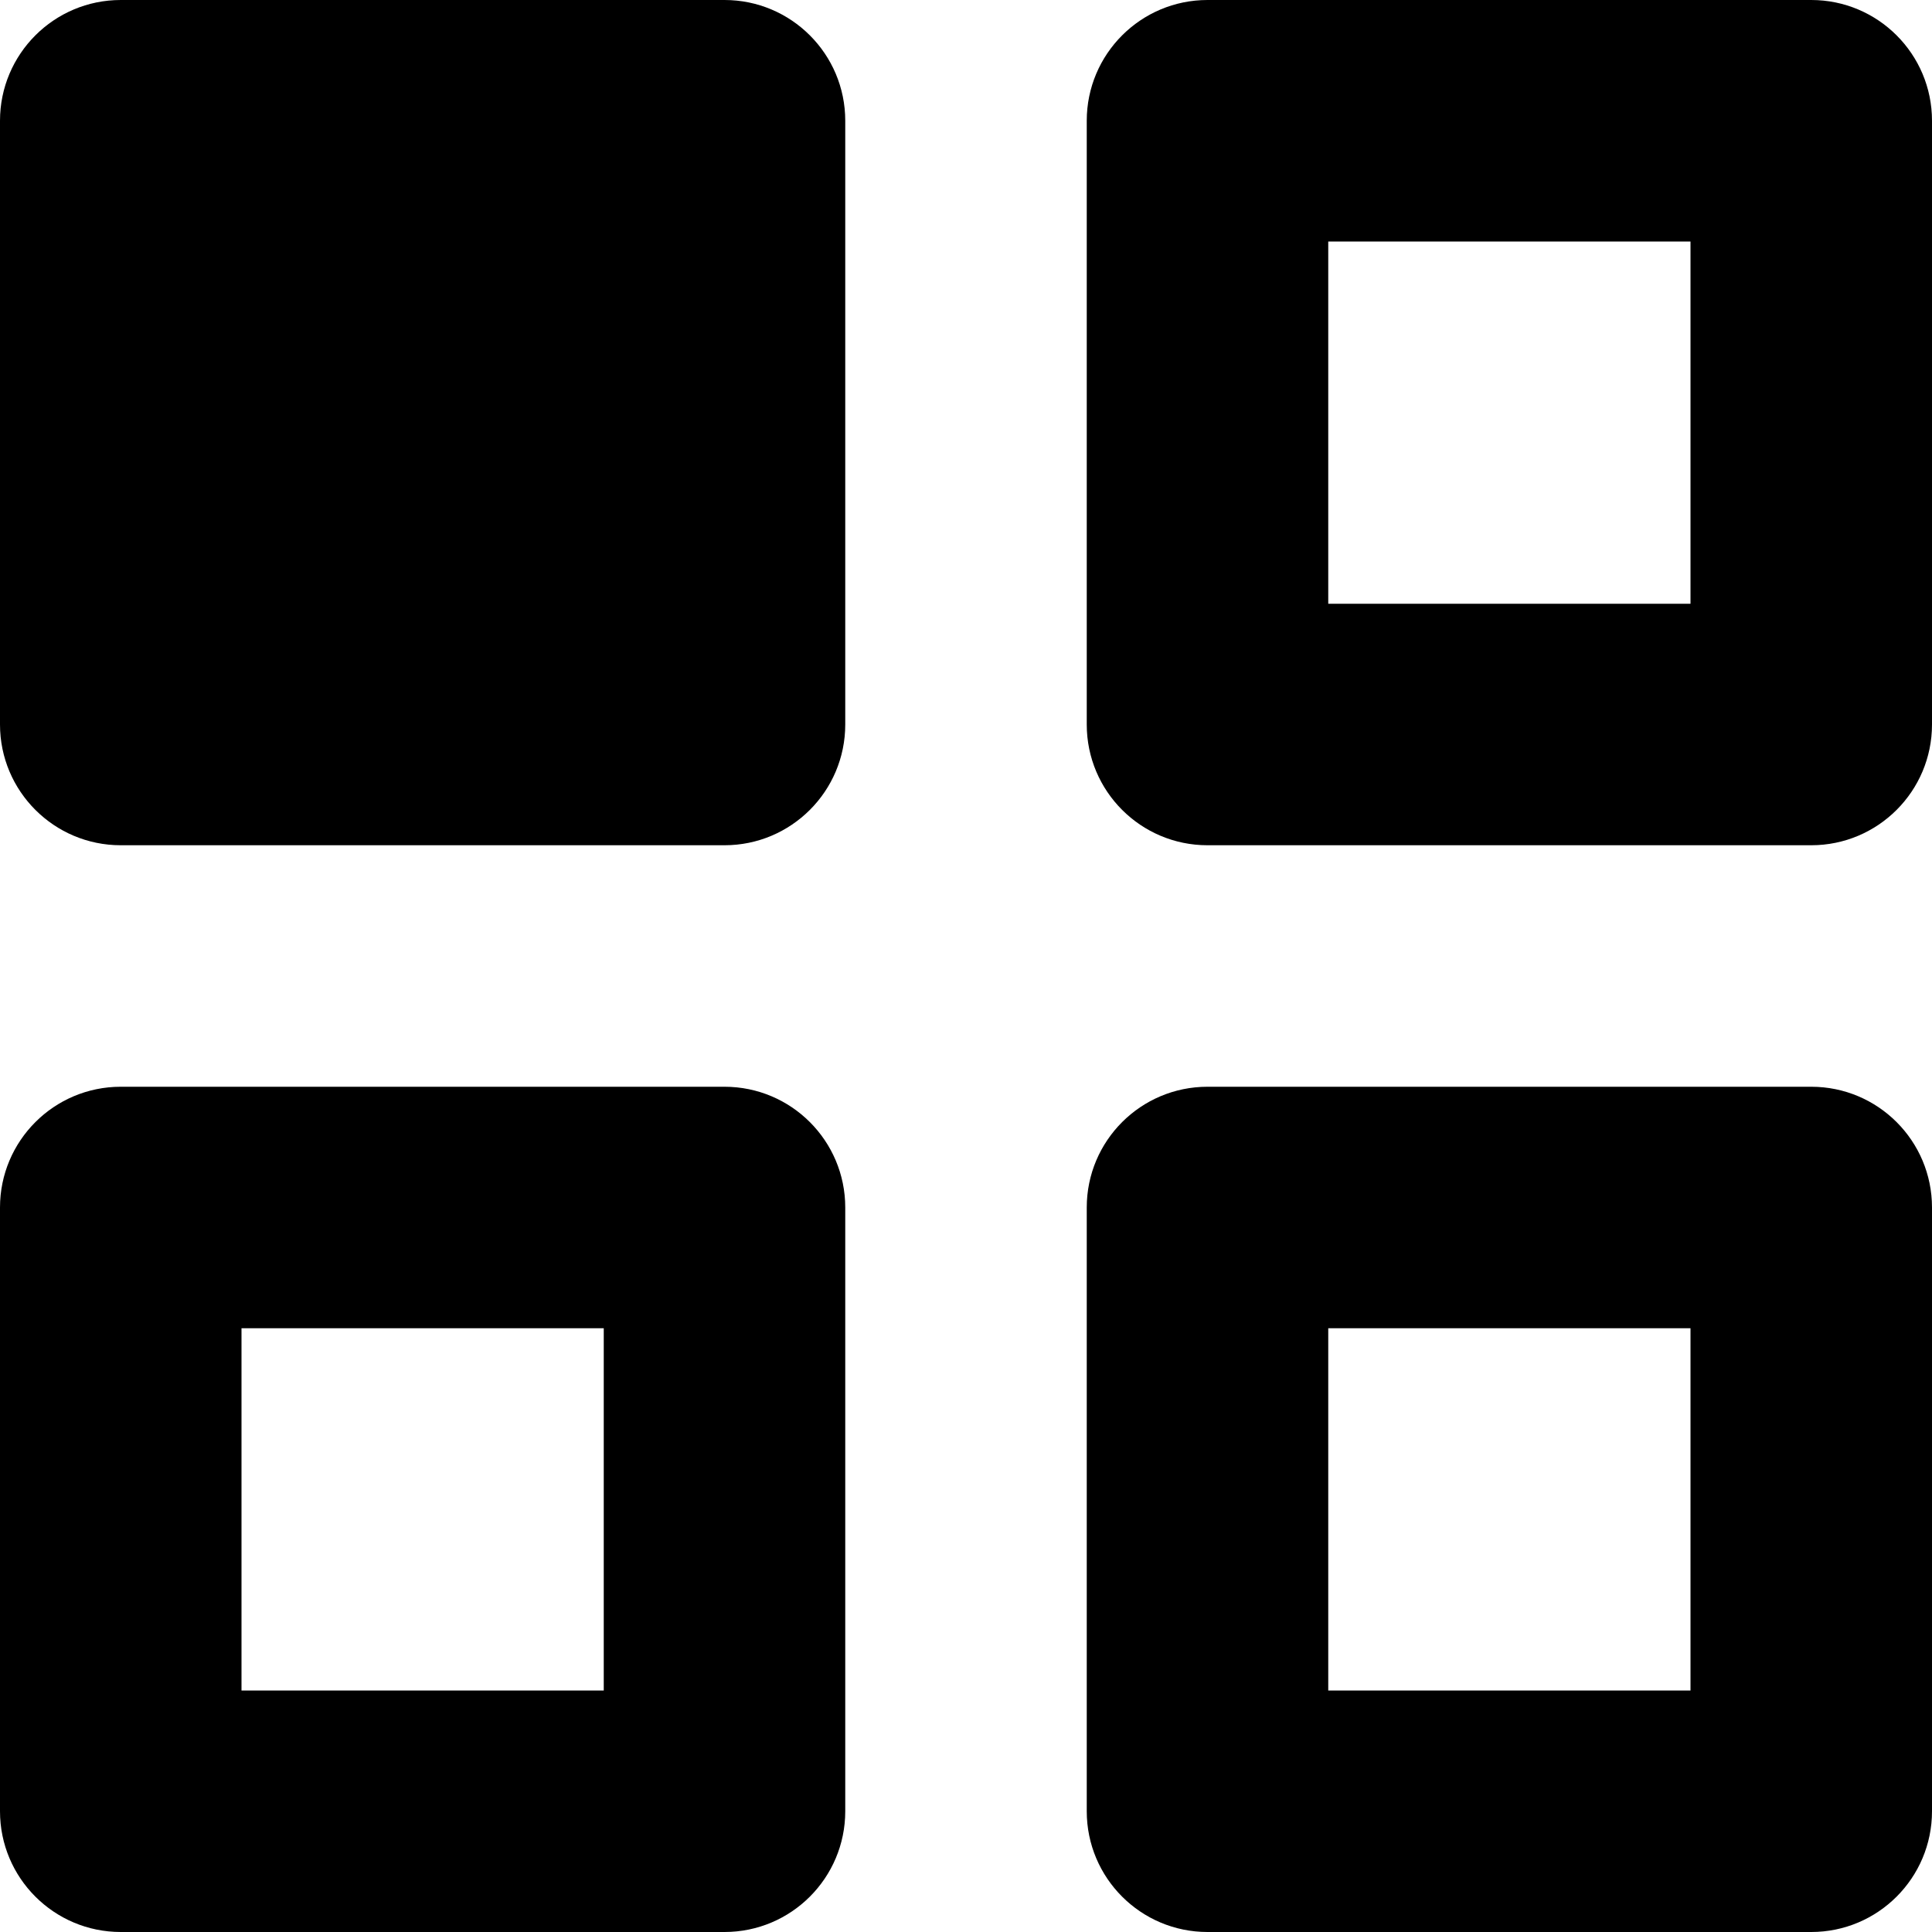
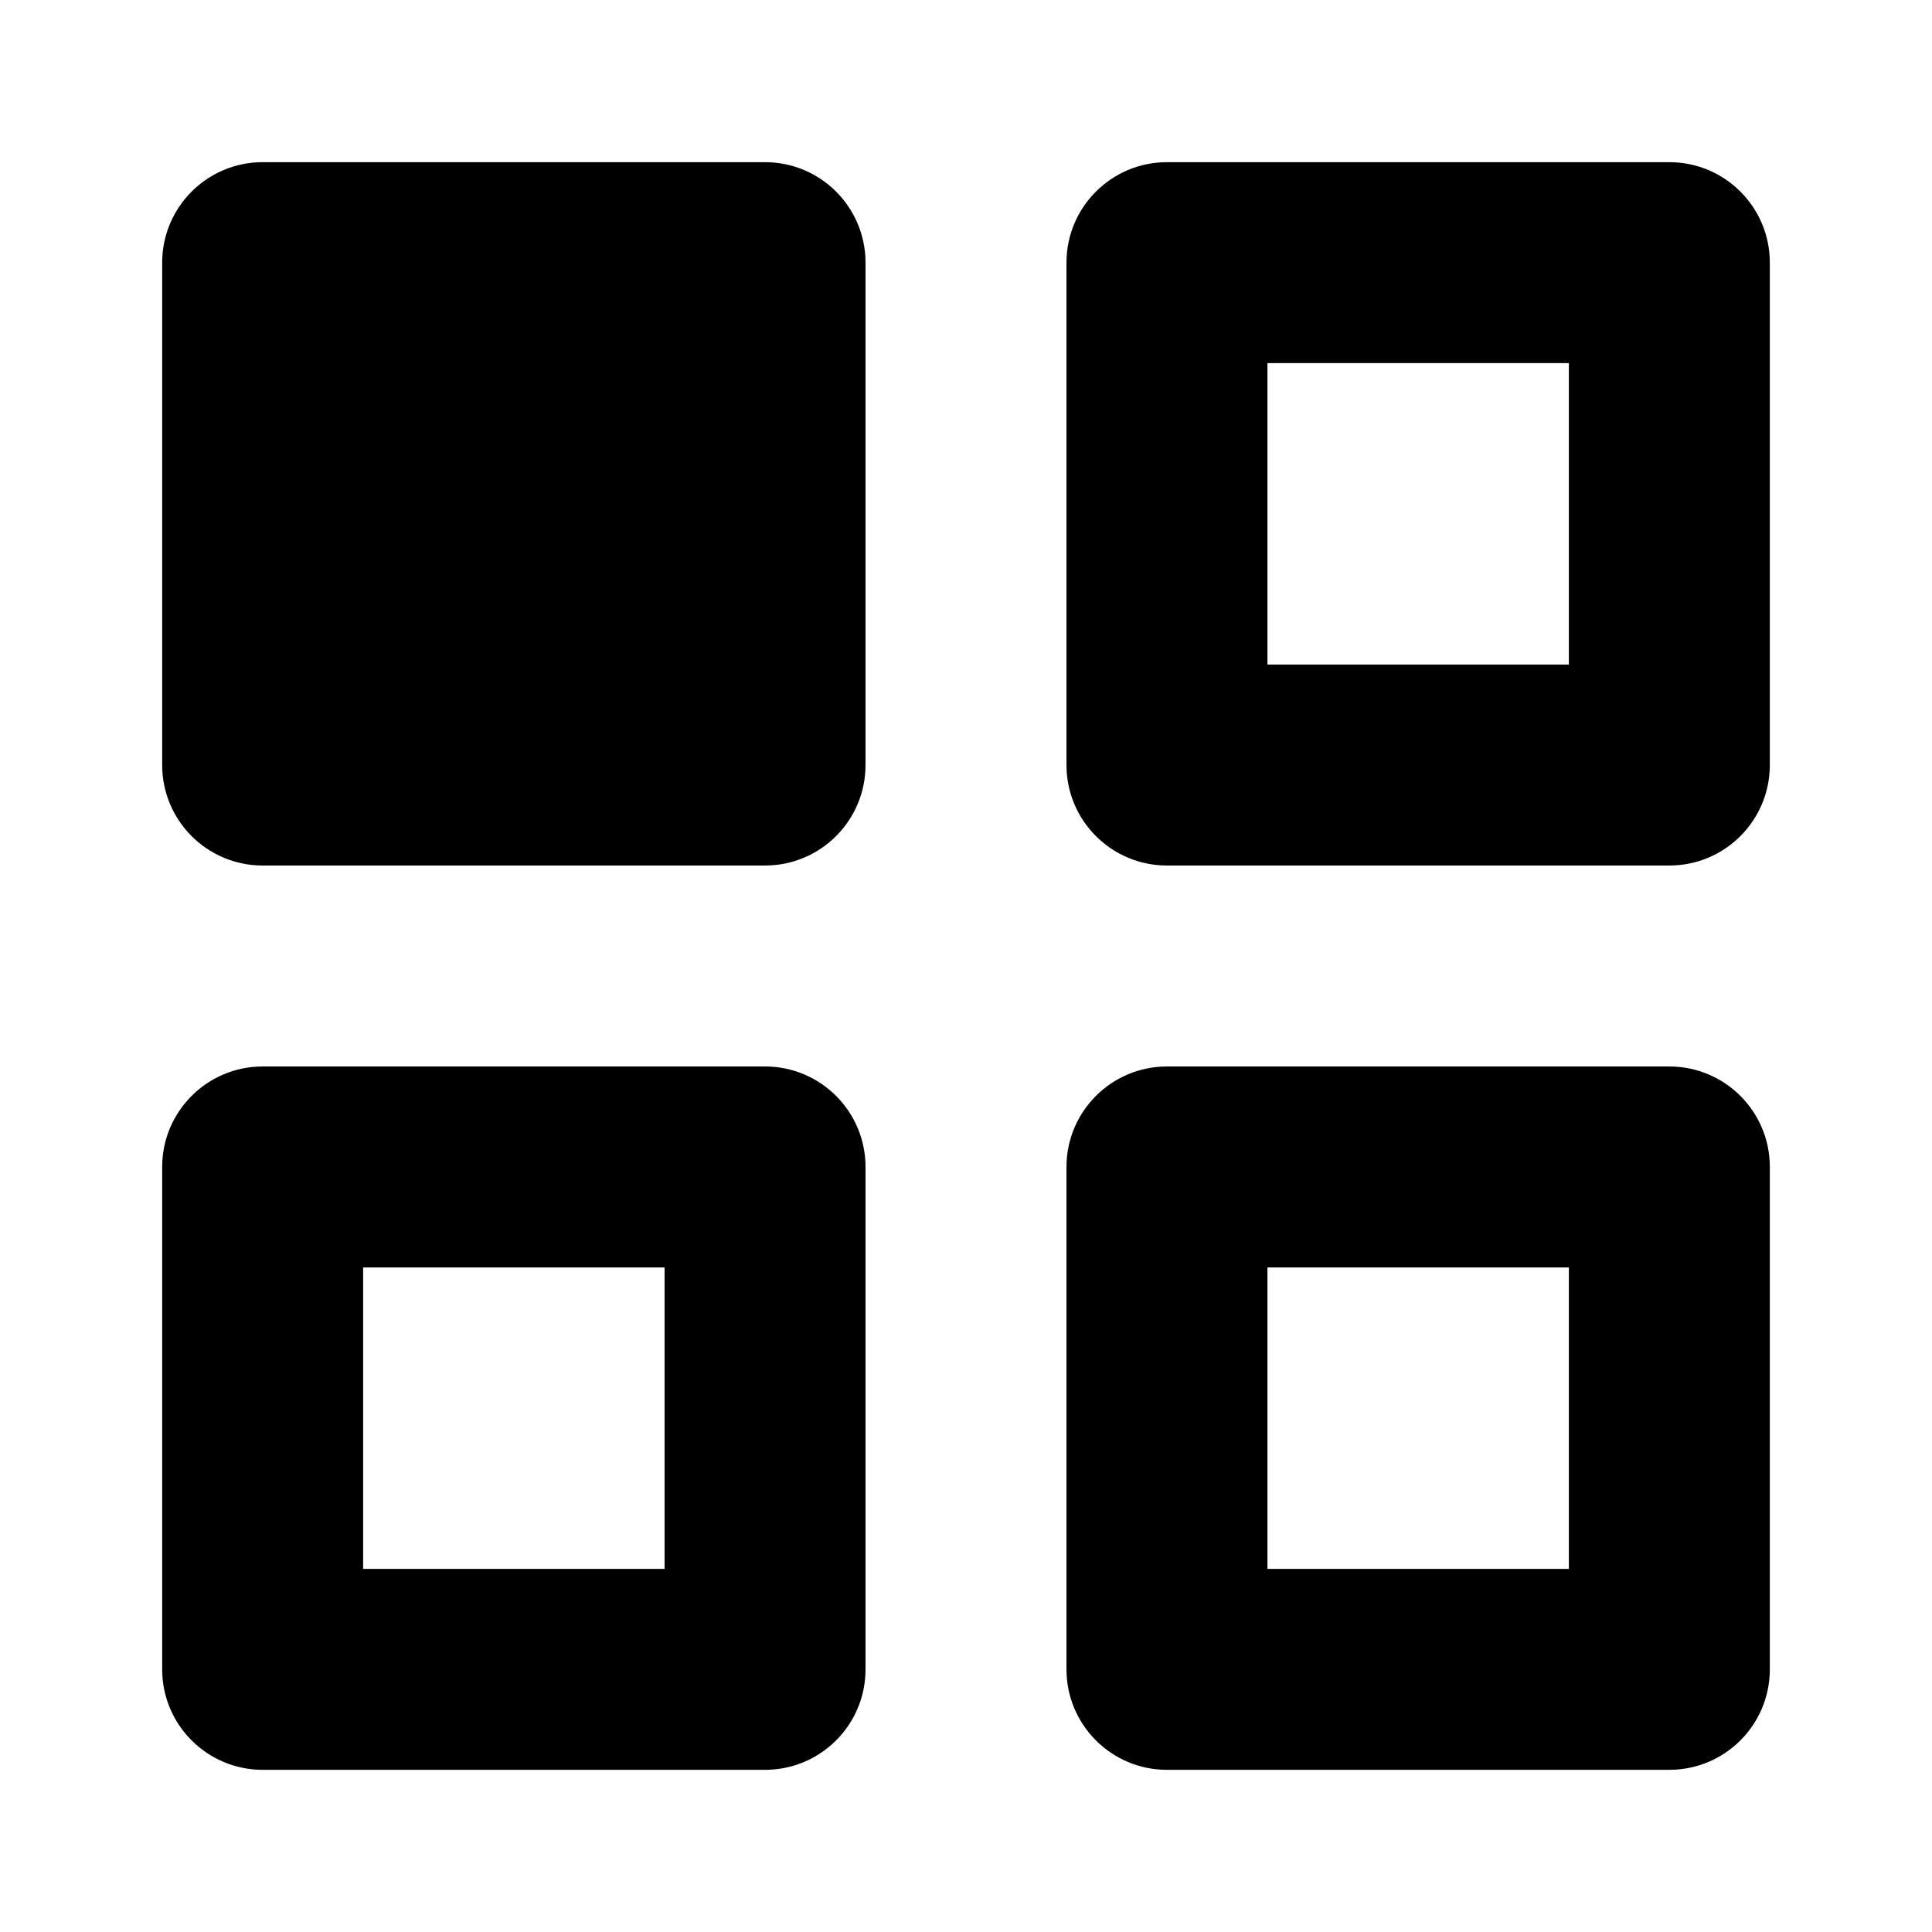
- <svg xmlns="http://www.w3.org/2000/svg" width="16" height="16" viewBox="0 0 16 16">
+ <svg xmlns="http://www.w3.org/2000/svg" width="19.228" height="19.228" viewBox="-1.614 -1.614 19.228 19.228">
  <path d="M7 1a1 1 0 0 0-1-1H1a1 1 0 0 0-1 1v5a1 1 0 0 0 1 1h5a1 1 0 0 0 1-1z" />
  <path fill-rule="evenodd" d="M9 1a1 1 0 0 1 1-1h5a1 1 0 0 1 1 1v5a1 1 0 0 1-1 1h-5a1 1 0 0 1-1-1zm2 4V2h3v3zm-1 4a1 1 0 0 0-1 1v5a1 1 0 0 0 1 1h5a1 1 0 0 0 1-1v-5a1 1 0 0 0-1-1zm1 2v3h3v-3zM0 10a1 1 0 0 1 1-1h5a1 1 0 0 1 1 1v5a1 1 0 0 1-1 1H1a1 1 0 0 1-1-1zm2 4v-3h3v3z" clip-rule="evenodd" />
</svg>
